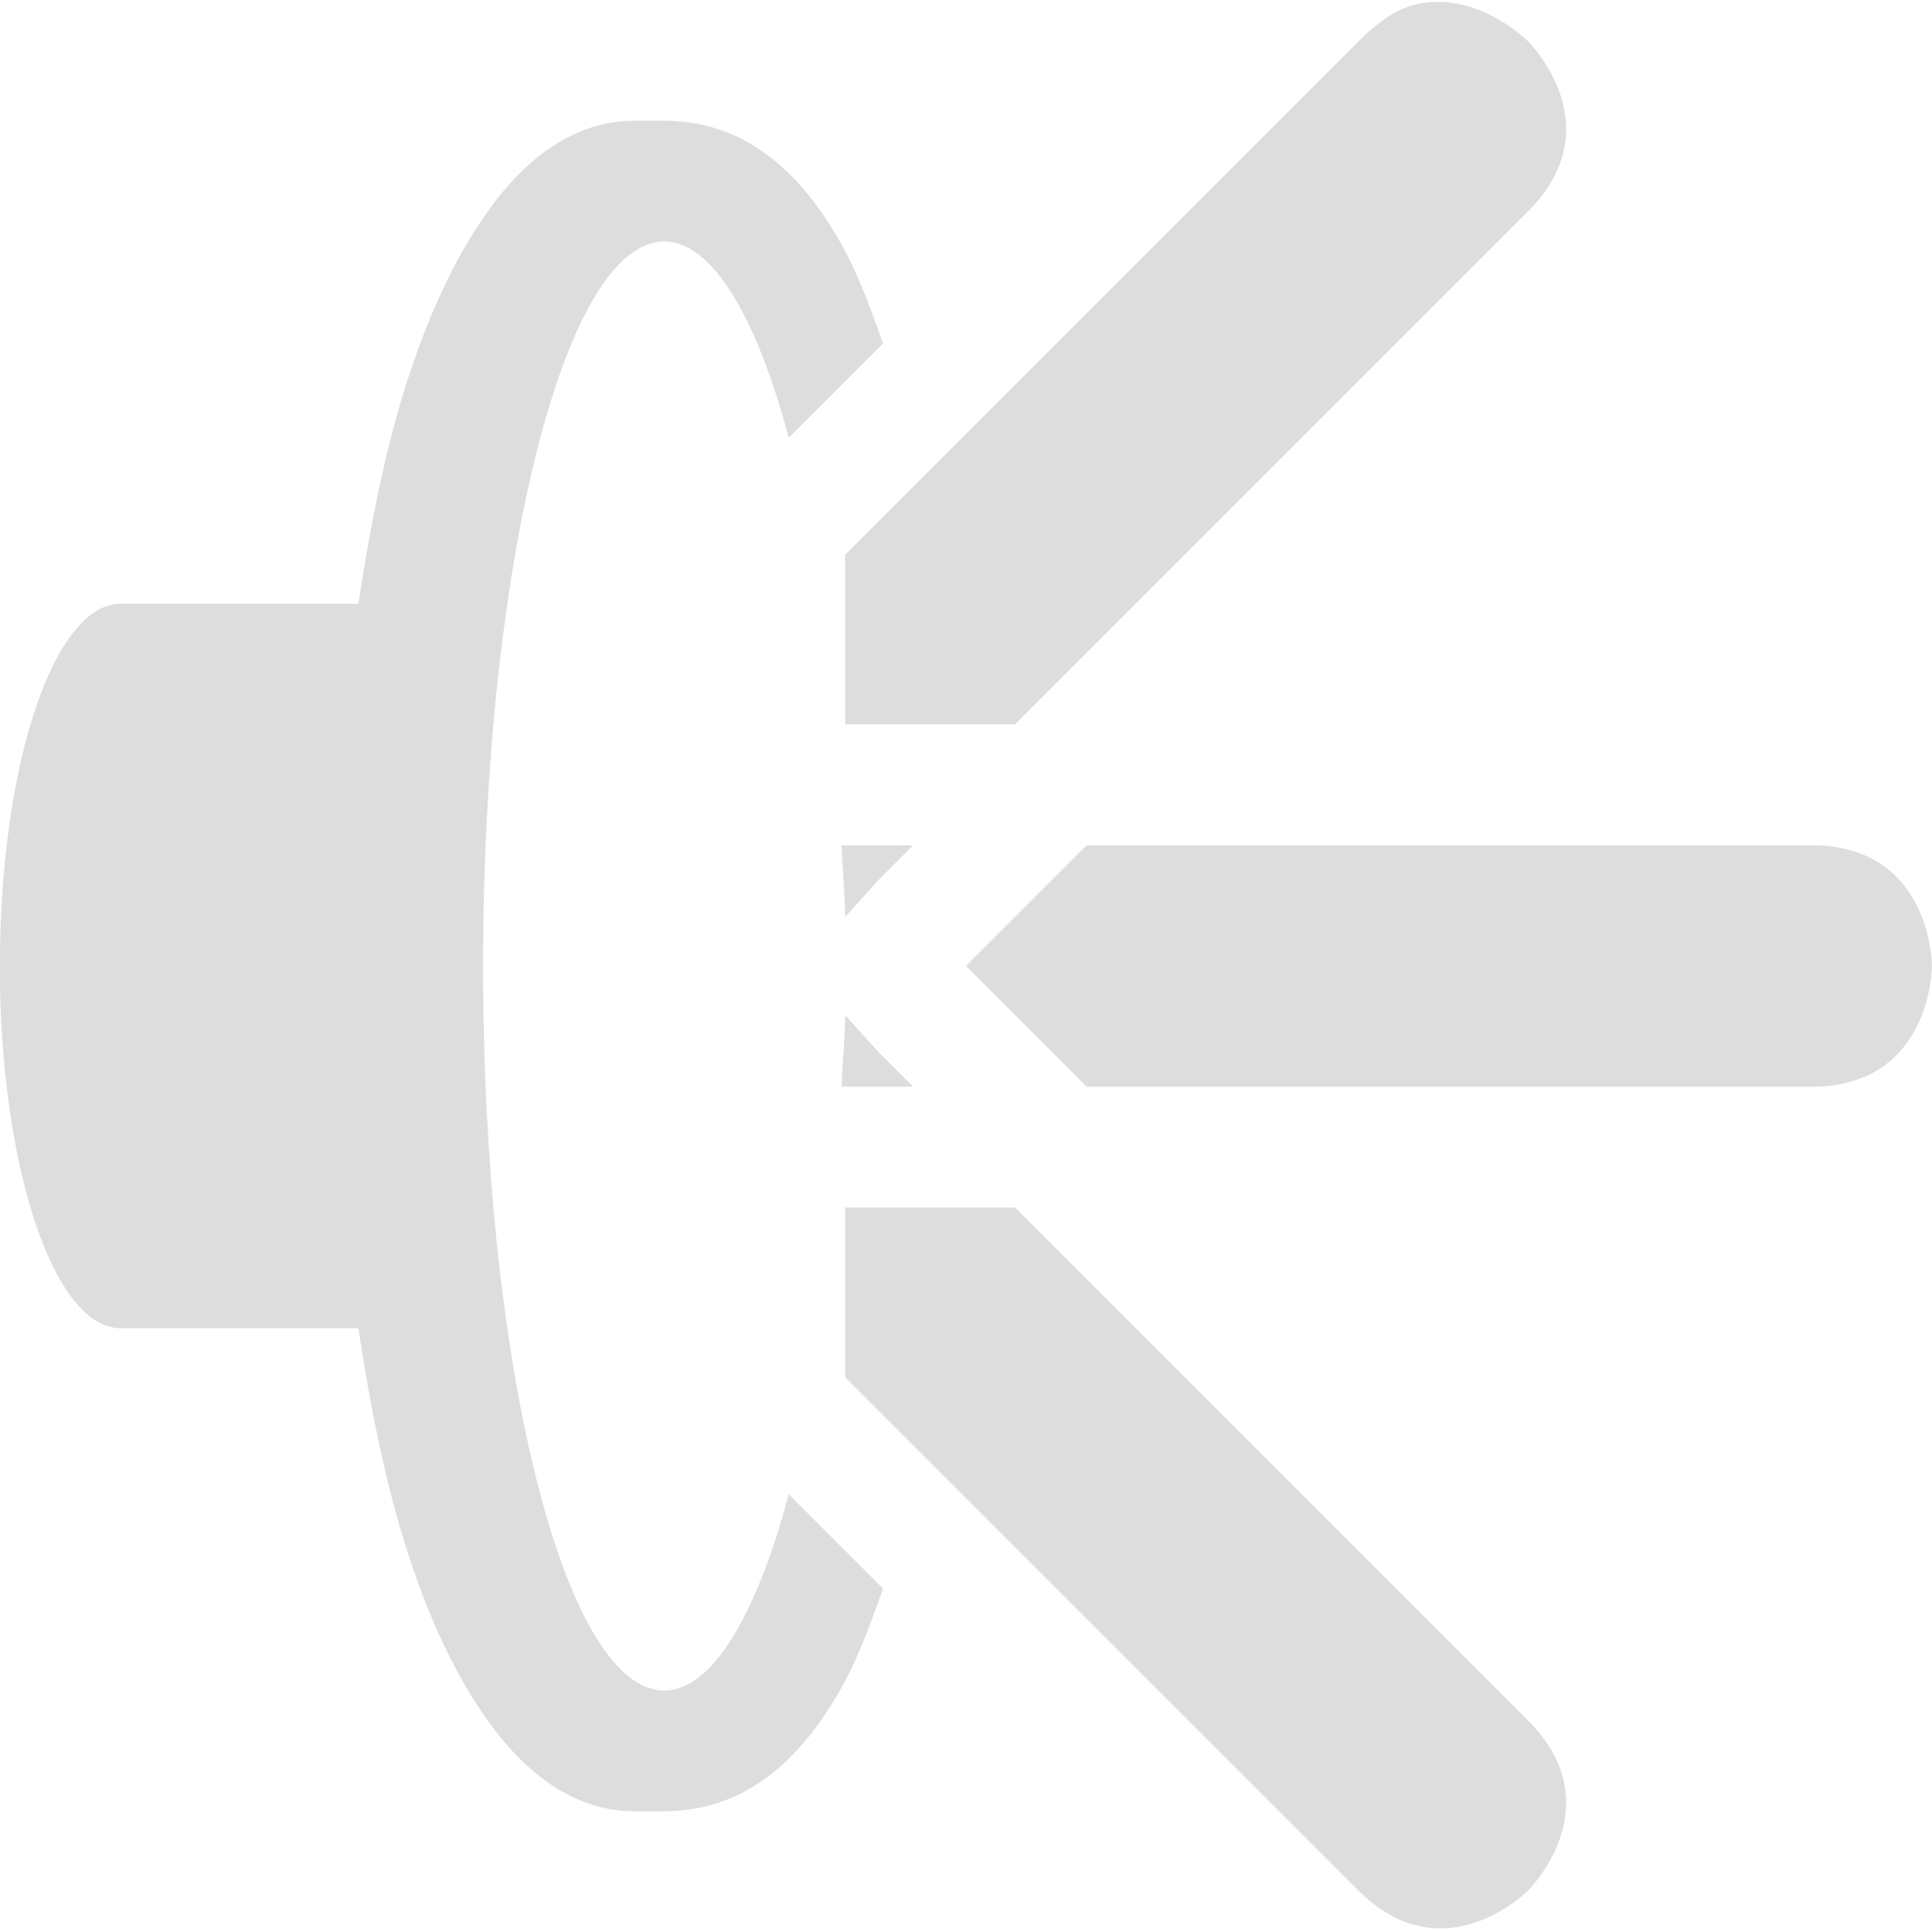
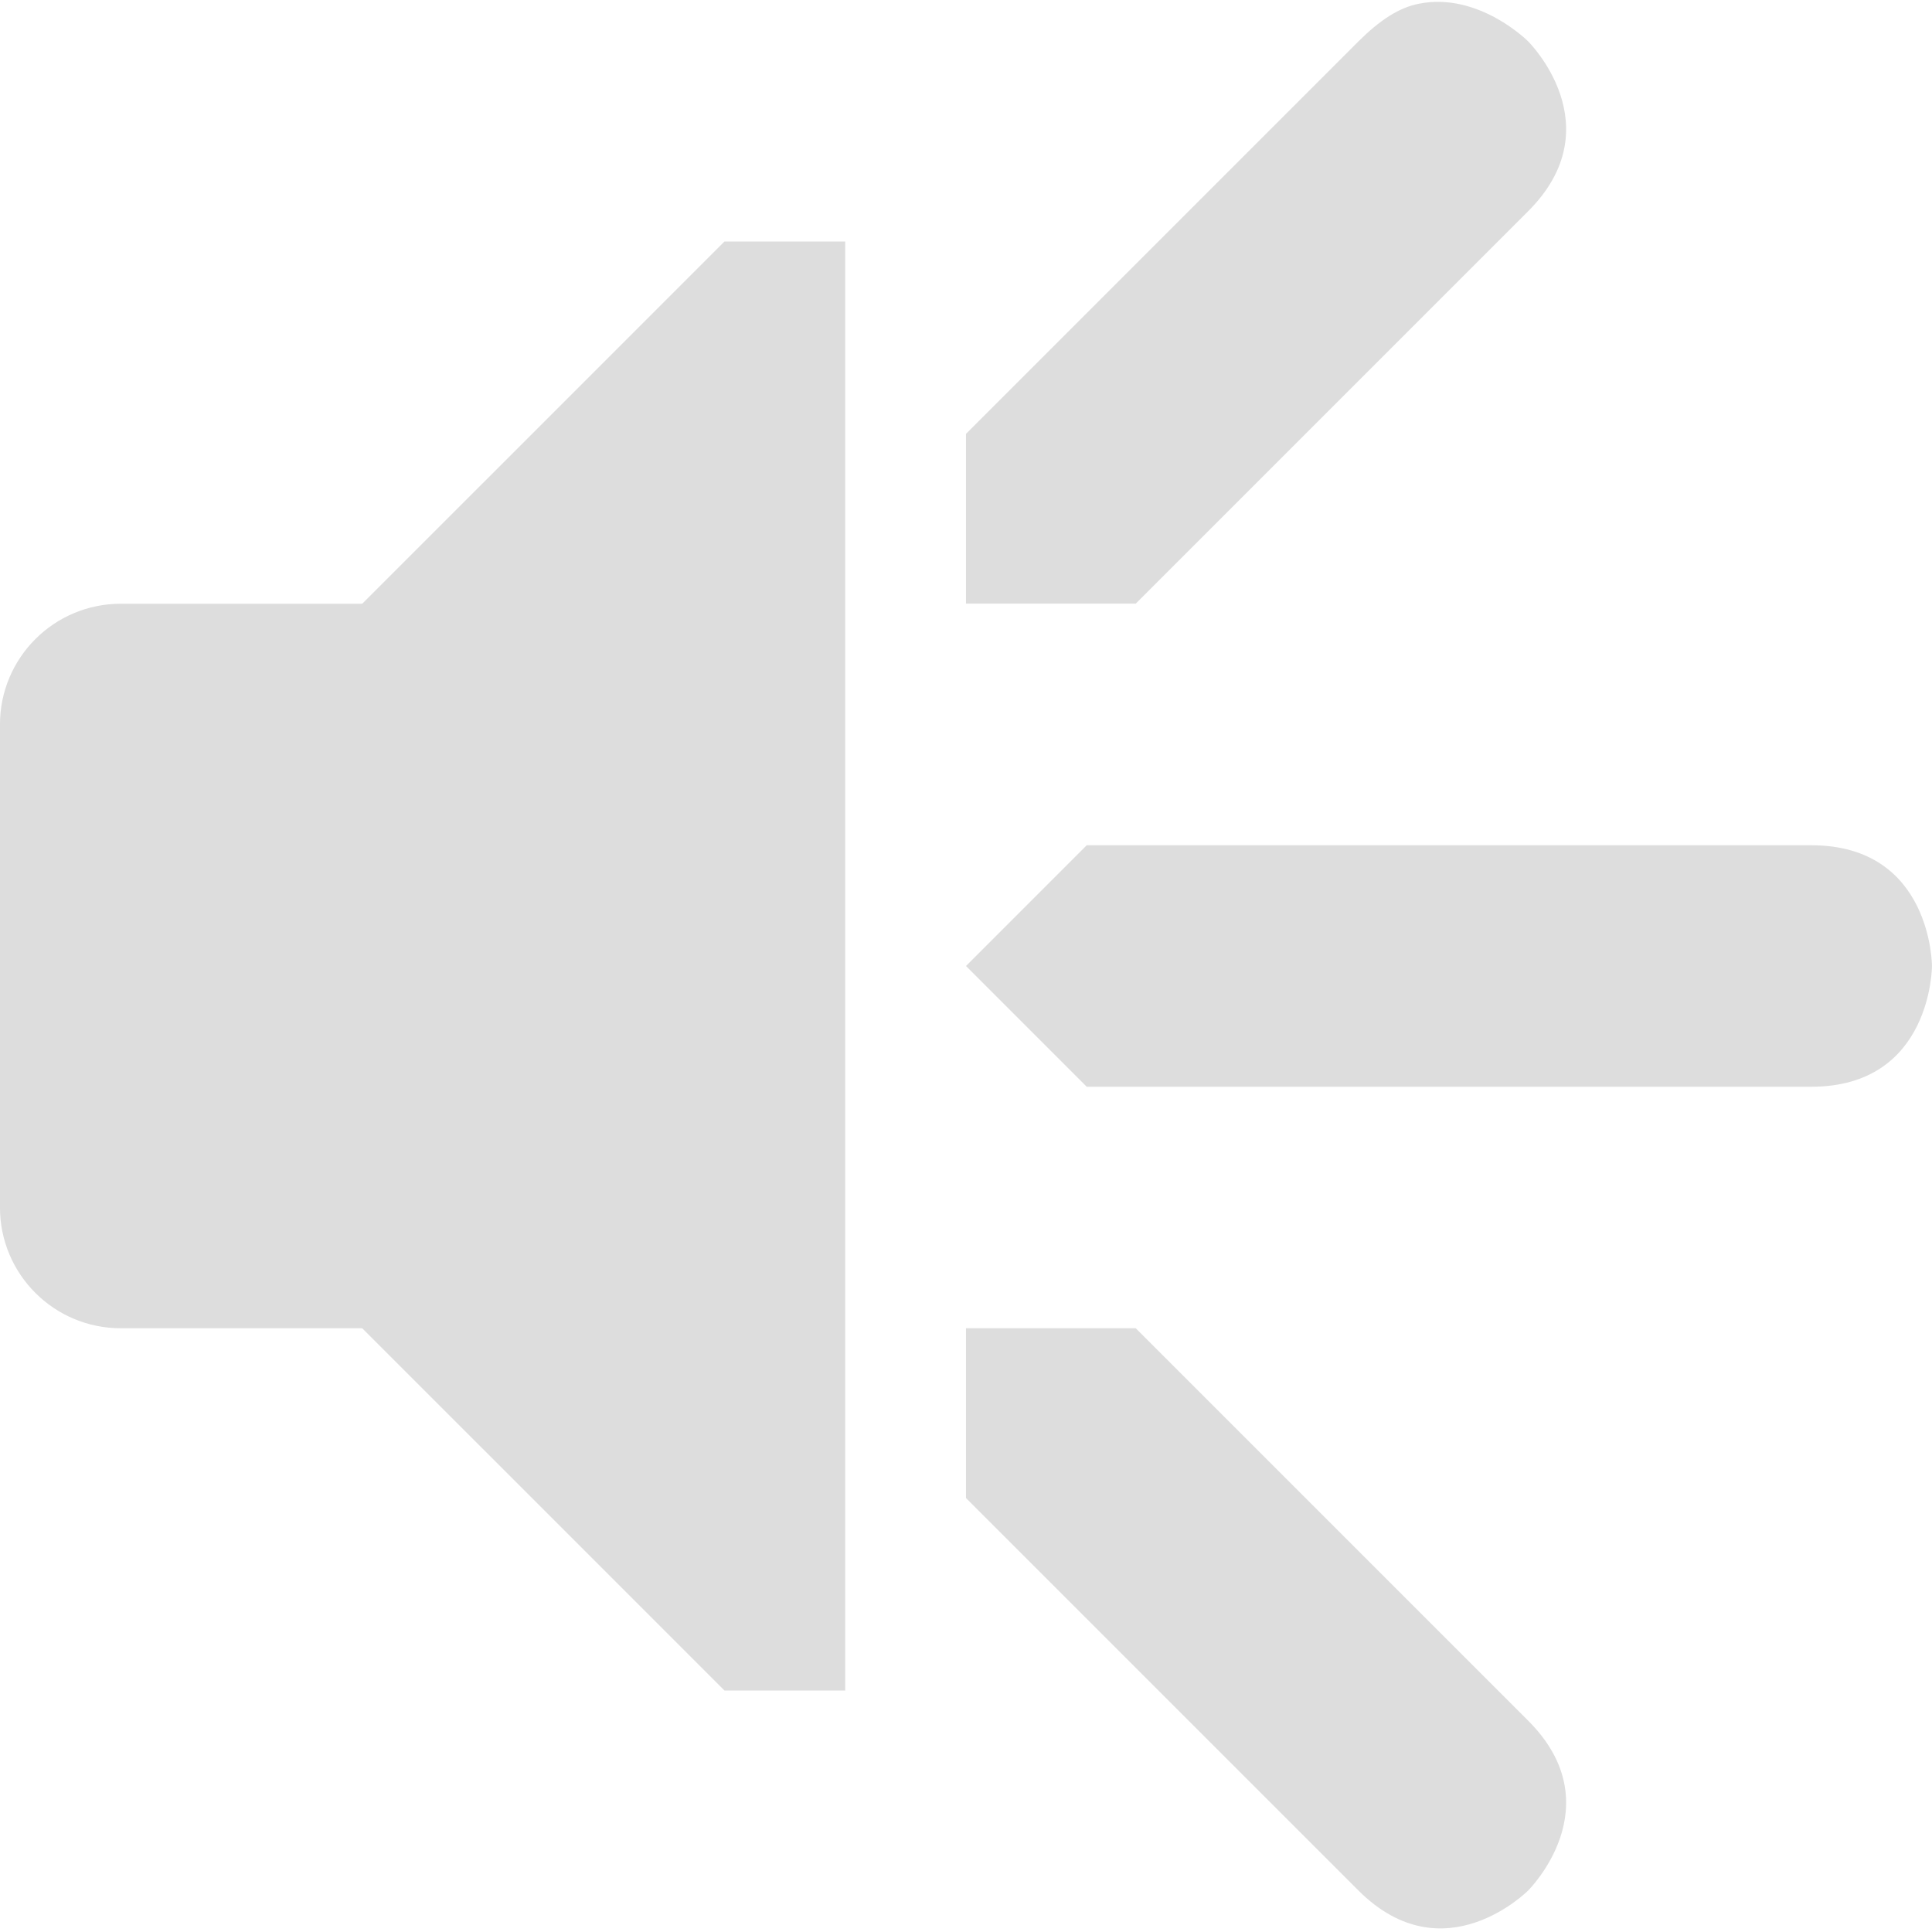
- <svg xmlns="http://www.w3.org/2000/svg" xmlns:ns1="http://www.openswatchbook.org/uri/2009/osb" xmlns:xlink="http://www.w3.org/1999/xlink" height="16" id="svg7384" style="enable-background:new" version="1.1" width="16">
+ <svg xmlns="http://www.w3.org/2000/svg" xmlns:ns1="http://www.openswatchbook.org/uri/2009/osb" height="16" id="svg7384" style="enable-background:new" version="1.1" width="16">
  <defs id="defs7386">
    <linearGradient id="linearGradient5606" ns1:paint="solid">
      <stop id="stop5608" offset="0" style="stop-color:#000000;stop-opacity:1;" />
    </linearGradient>
-     <filter color-interpolation-filters="sRGB" id="filter7554">
+     <filter id="filter7554" style="color-interpolation-filters:sRGB">
      <feBlend id="feBlend7556" in2="BackgroundImage" mode="darken" />
    </filter>
-     <linearGradient gradientTransform="matrix(0.08112299,0,0,0.07855526,540.8143,254.8467)" gradientUnits="userSpaceOnUse" xlink:href="#linearGradient3785" id="linearGradient3189" x1="365.512" x2="365.978" y1="408.397" y2="520.171" />
-     <linearGradient id="linearGradient3785">
-       <stop id="stop3787" offset="0" style="stop-color:#384880;stop-opacity:1;" />
-       <stop id="stop3789" offset="1" style="stop-color:#000000;stop-opacity:1;" />
-     </linearGradient>
  </defs>
  <g id="layer9" style="display:inline" transform="translate(-481.0002,103)" />
  <g id="layer10" style="display:inline;filter:url(#filter7554)" transform="translate(-481.0002,103)">
-     <path d="m 486.25,-102 c -0.495,0 -0.897,0.32 -1.188,0.719 -0.291,0.398 -0.527,0.909 -0.719,1.531 -0.158,0.513 -0.278,1.111 -0.375,1.75 l -1.969,0 c -0.554,0 -1,1.338 -1,3 0,1.662 0.446,3 1,3 l 1.969,0 c 0.097,0.639 0.217,1.237 0.375,1.75 0.191,0.622 0.428,1.133 0.719,1.531 0.291,0.398 0.692,0.719 1.188,0.719 l 0.25,0 c 0.748,0 1.177,-0.528 1.438,-0.969 0.155,-0.262 0.266,-0.566 0.375,-0.875 l -0.781,-0.781 c -0.268,1.005 -0.635,1.625 -1.031,1.625 -0.828,0 -1.5,-2.686 -1.5,-6 0,-3.314 0.672,-6 1.5,-6 0.396,0 0.763,0.62 1.031,1.625 l 0.781,-0.781 c -0.109,-0.309 -0.22,-0.613 -0.375,-0.875 C 487.677,-101.472 487.248,-102 486.5,-102 l -0.25,0 z m 1.719,6 c 0.008,0.193 0.028,0.395 0.031,0.594 l 0.281,-0.312 0.281,-0.281 -0.562,0 -0.031,0 z m 0.031,1.406 c -0.003,0.199 -0.023,0.401 -0.031,0.594 l 0.031,0 0.562,0 -0.281,-0.281 -0.281,-0.312 z" id="path6095" style="font-size:medium;font-style:normal;font-variant:normal;font-weight:normal;font-stretch:normal;text-indent:0;text-align:start;text-decoration:none;line-height:normal;letter-spacing:normal;word-spacing:normal;text-transform:none;direction:ltr;block-progression:tb;writing-mode:lr-tb;text-anchor:start;baseline-shift:baseline;color:#000000;fill:#dddddd;fill-opacity:1;fill-rule:nonzero;stroke:none;stroke-width:2;marker:none;visibility:visible;display:inline;overflow:visible;enable-background:accumulate;font-family:Sans;-inkscape-font-specification:Sans" />
-     <path d="m 492.75,-102.969 c -0.166,0.033 -0.323,0.136 -0.5,0.312 l -4.25,4.25 0,1.406 1.406,0 4.25,-4.25 c 0.707,-0.707 0,-1.406 0,-1.406 0,0 -0.409,-0.412 -0.906,-0.312 z m -2.75,6.969 -1,1 1,1 6,0 c 1,0 1,-1 1,-1 0,0 0,-1 -1,-1 l -6,0 z m -2,3 0,1.406 4.25,4.25 c 0.707,0.707 1.406,0 1.406,0 0,0 0.707,-0.699 0,-1.406 l -4.25,-4.25 -1.406,0 z" id="path5882" style="fill:#dddddd;fill-opacity:1;stroke:none" />
+     <rect height="6" id="rect6850-4" ry="1" style="fill:#dddddd;fill-opacity:1;fill-rule:evenodd;stroke:none" width="6" x="481" y="-98" />
+     <path d="m 488,-101 -1,0 -4,4 0,4 4,4 1,0 z" id="path6852-8" style="fill:#dddddd;fill-opacity:1;stroke:none" />
+     <path d="m 492.75,-102.969 c -0.166,0.033 -0.323,0.136 -0.5,0.312 l -3.25,3.25 0,1.406 1.406,0 3.25,-3.25 c 0.707,-0.707 0,-1.406 0,-1.406 0,0 -0.409,-0.412 -0.906,-0.312 z m -2.75,6.969 -1,1 1,1 6,0 c 1,0 1,-1 1,-1 0,0 0,-1 -1,-1 l -6,0 z m -1,4 0,1.406 3.25,3.25 c 0.707,0.707 1.406,0 1.406,0 0,0 0.707,-0.699 0,-1.406 l -3.25,-3.25 -1.406,0 z" id="path5882" style="fill:#dddddd;fill-opacity:1;stroke:none" />
  </g>
  <g id="layer1" style="display:inline" transform="translate(-240,-514)" />
  <g id="layer14" style="display:inline" transform="translate(-481.0002,103)" />
  <g id="layer15" style="display:inline" transform="translate(-481.0002,103)" />
  <g id="g71291" style="display:inline" transform="translate(-481.0002,103)" />
  <g id="layer2" style="display:inline" transform="translate(-240,-364)" />
  <g id="g6058" style="display:inline" transform="translate(-240,-364)" />
  <g id="layer12" style="display:inline" transform="translate(-481.0002,103)" />
</svg>
